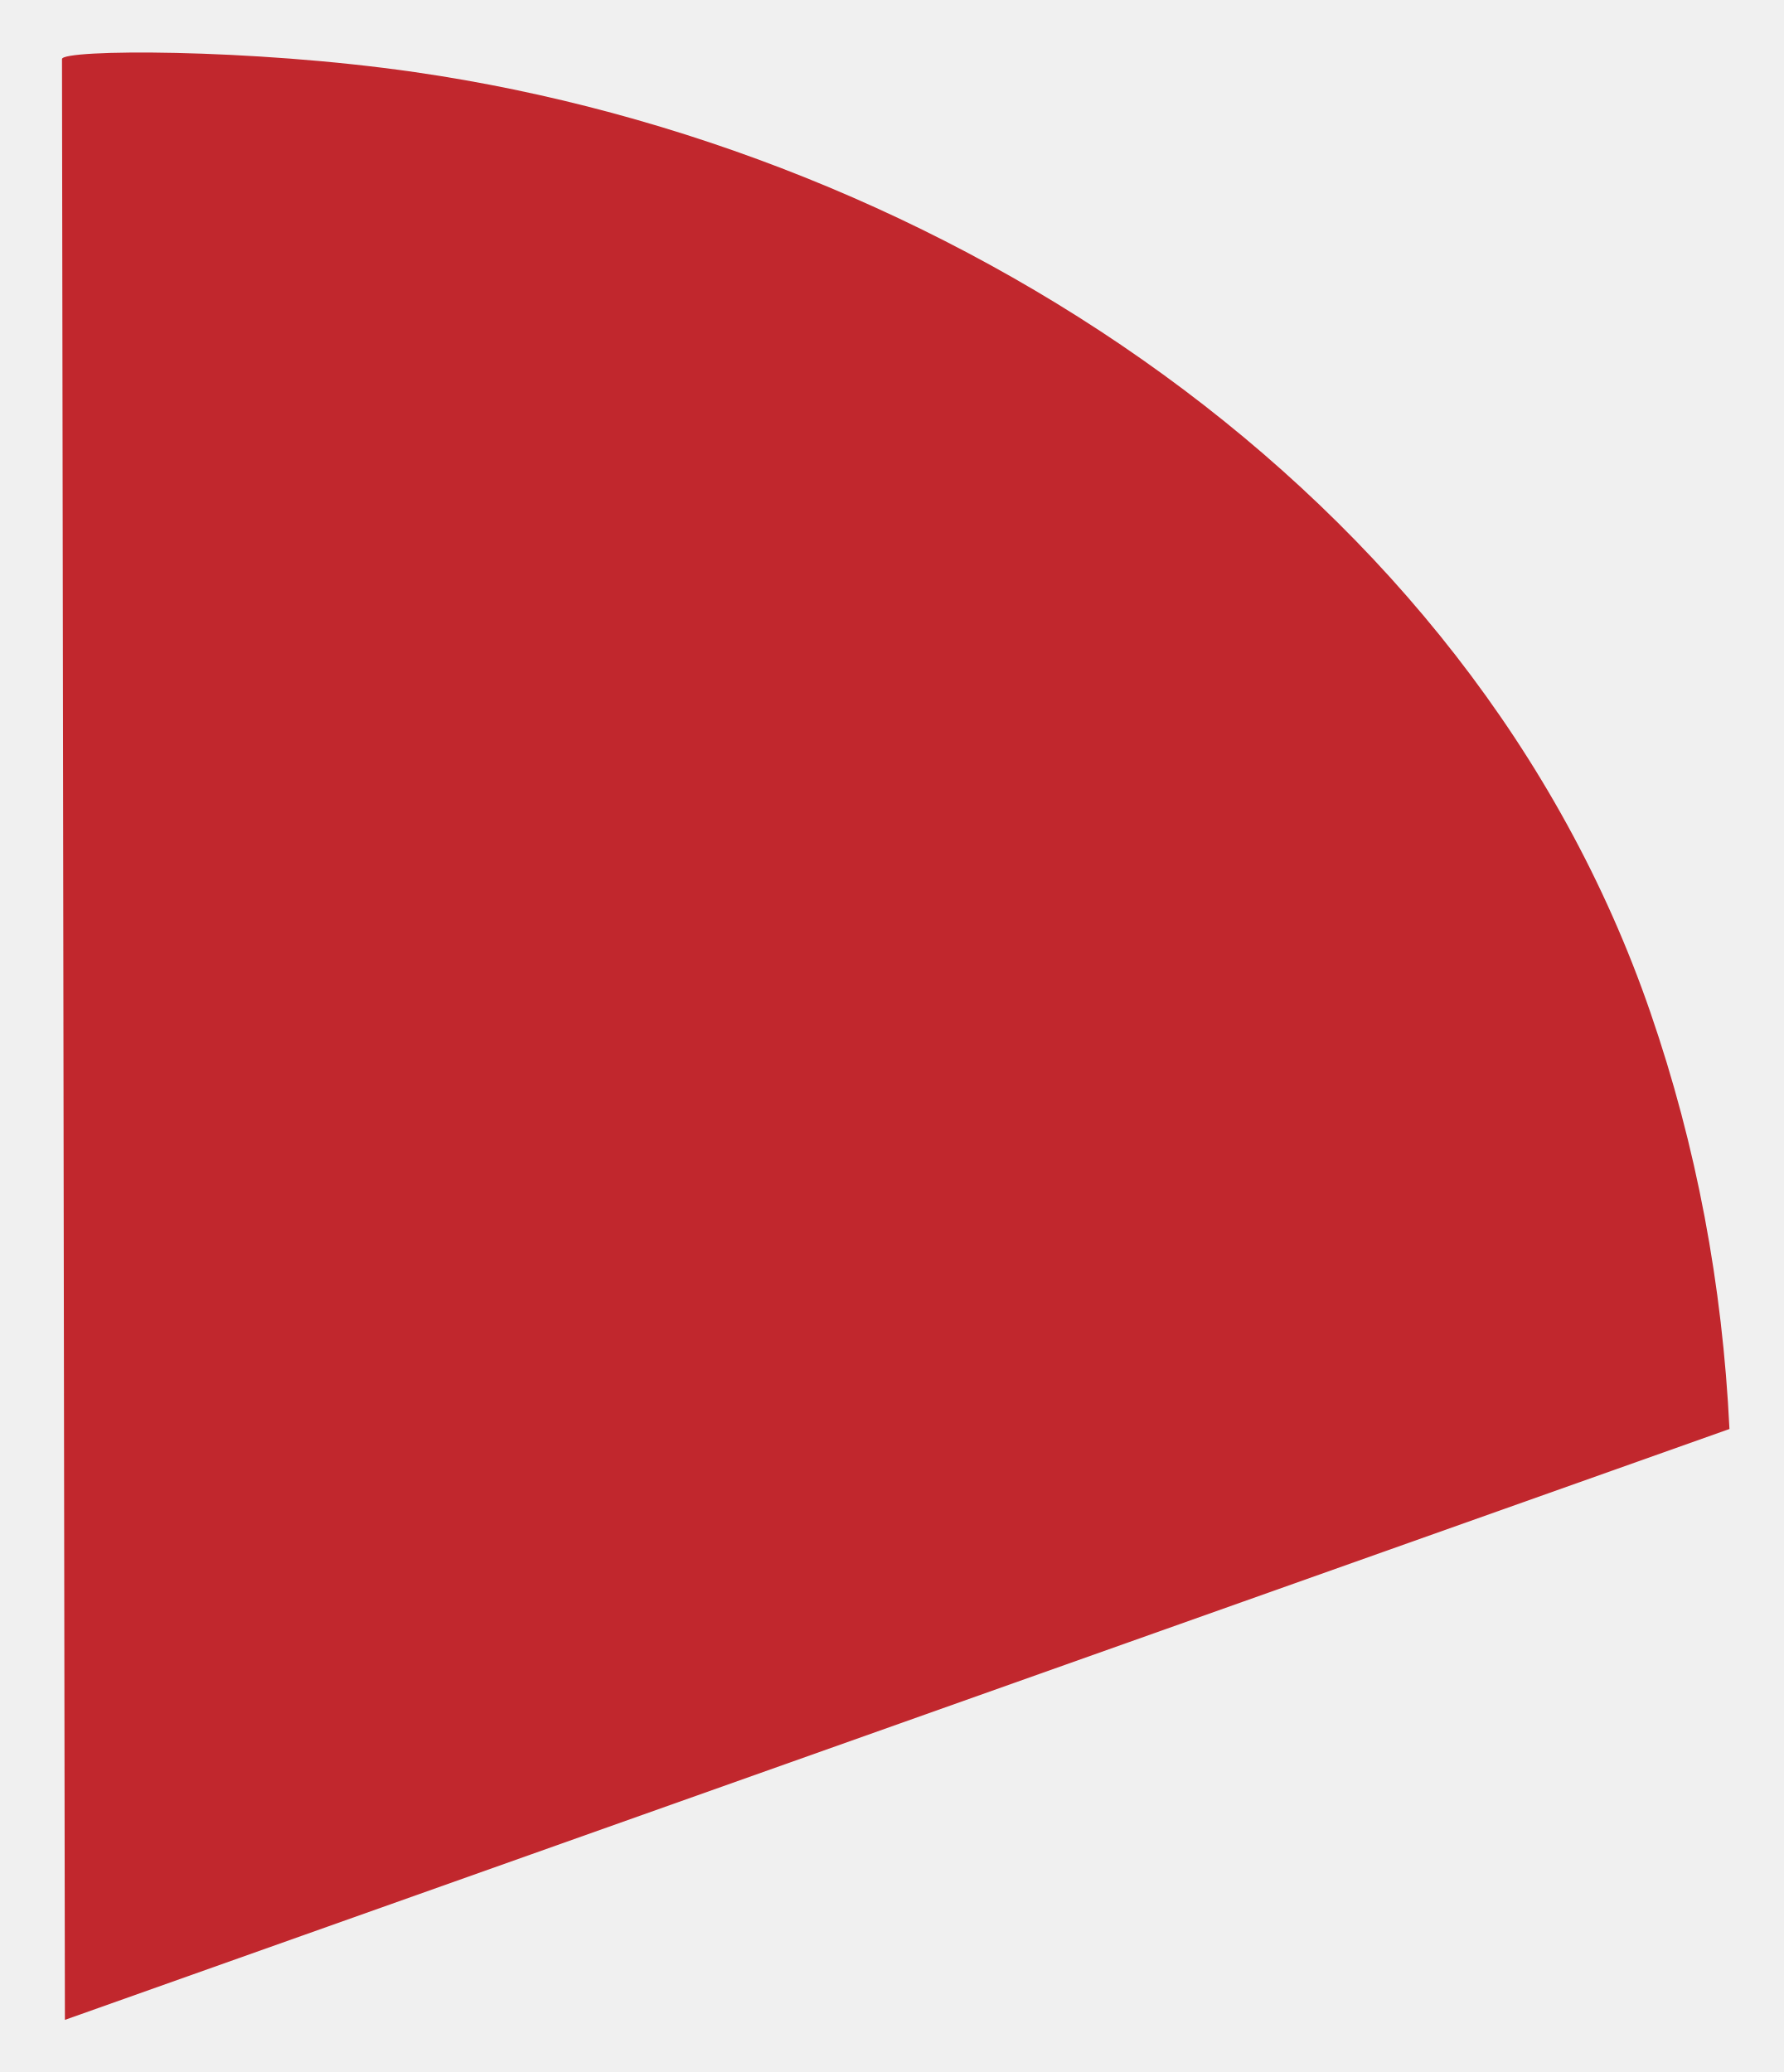
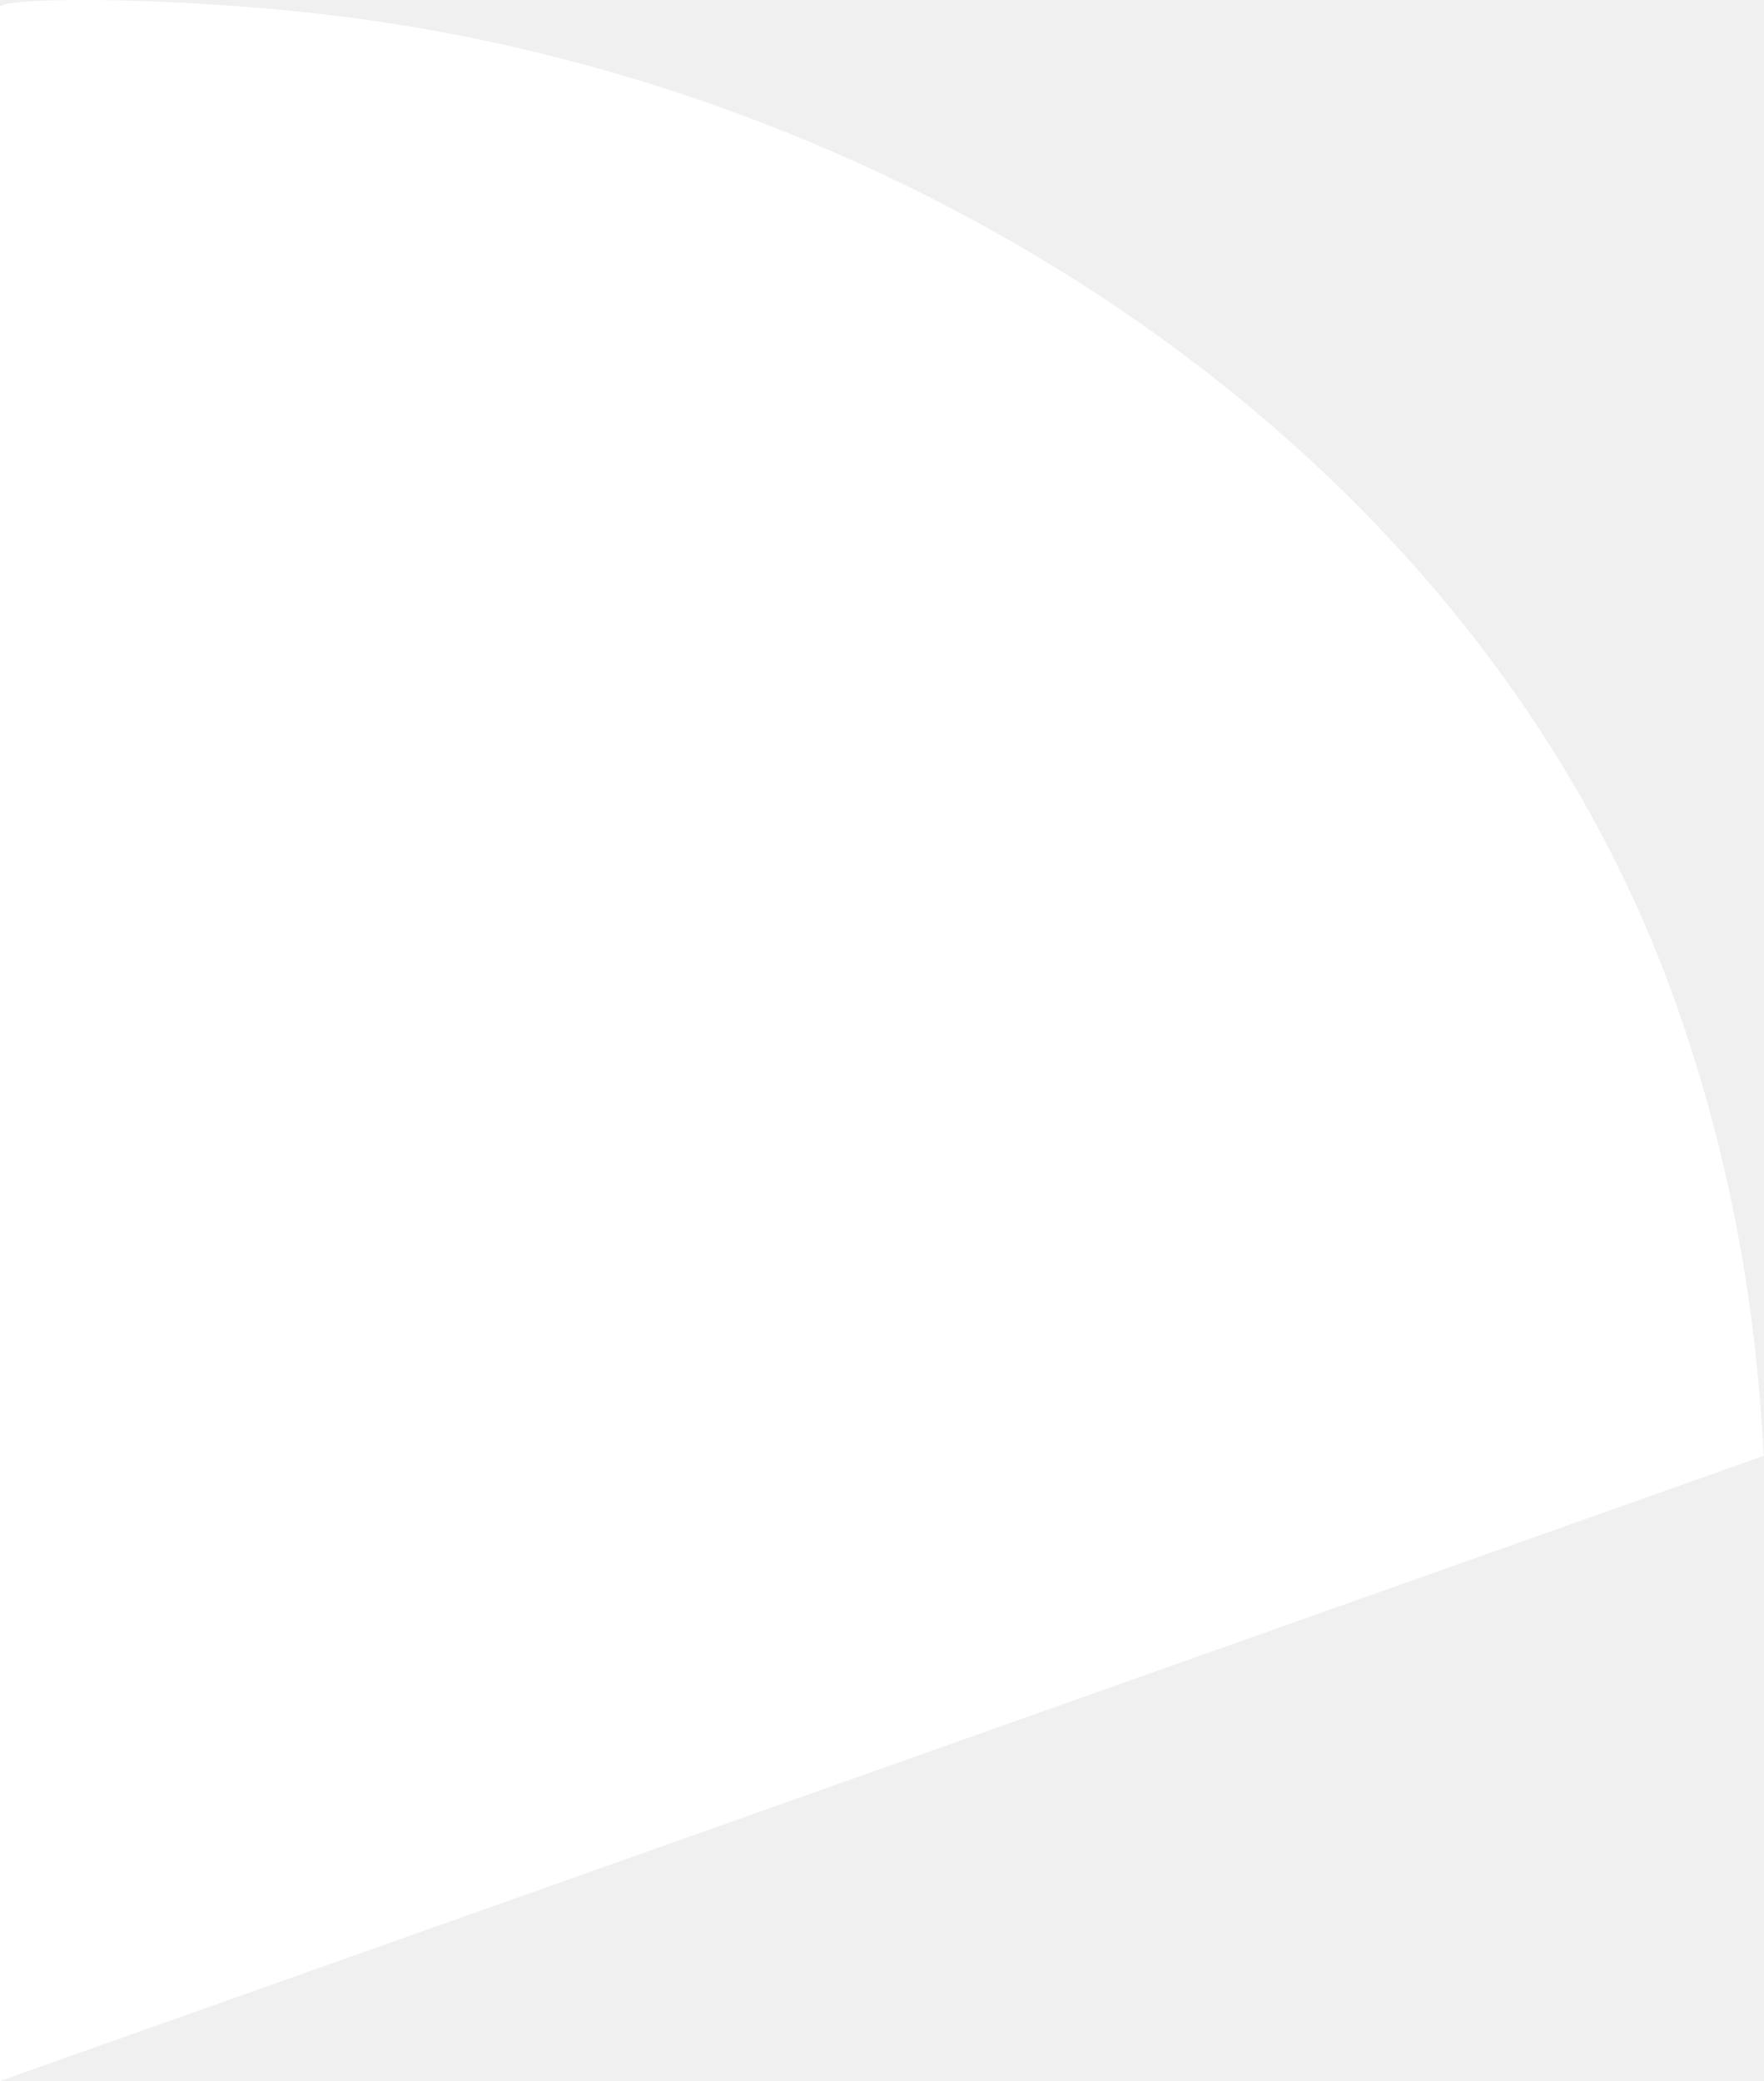
- <svg xmlns="http://www.w3.org/2000/svg" id="arch" viewBox="0 0 613.38 712.75">
+ <svg xmlns="http://www.w3.org/2000/svg" id="arch" viewBox="0 0 602.17 710.58">
  <defs>
    <style>
      .cls-1 {
-         fill: #c1272d;
+         fill: #fff;
      }
    </style>
  </defs>
-   <path class="cls-1" d="M567.58,348.23C505.53,168.08,324.46,51.1,142.61,24.8c-56.82-8.22-121.3-7.86-121.29-4.49,0,0,1,674.51,1,674.51l572.46-203.26c-2.41-49.59-11.33-97.3-27.2-143.33Z" />
+   <path class="cls-1" d="M573.61,346.65C508.41,157.55,318.36,34.7,127.36,7.08,67.72-1.53,0-1.21,0,2.36v708.22s602.17-213.46,602.17-213.46c-2.52-52.08-11.86-102.16-28.56-150.46h0Z" />
</svg>
